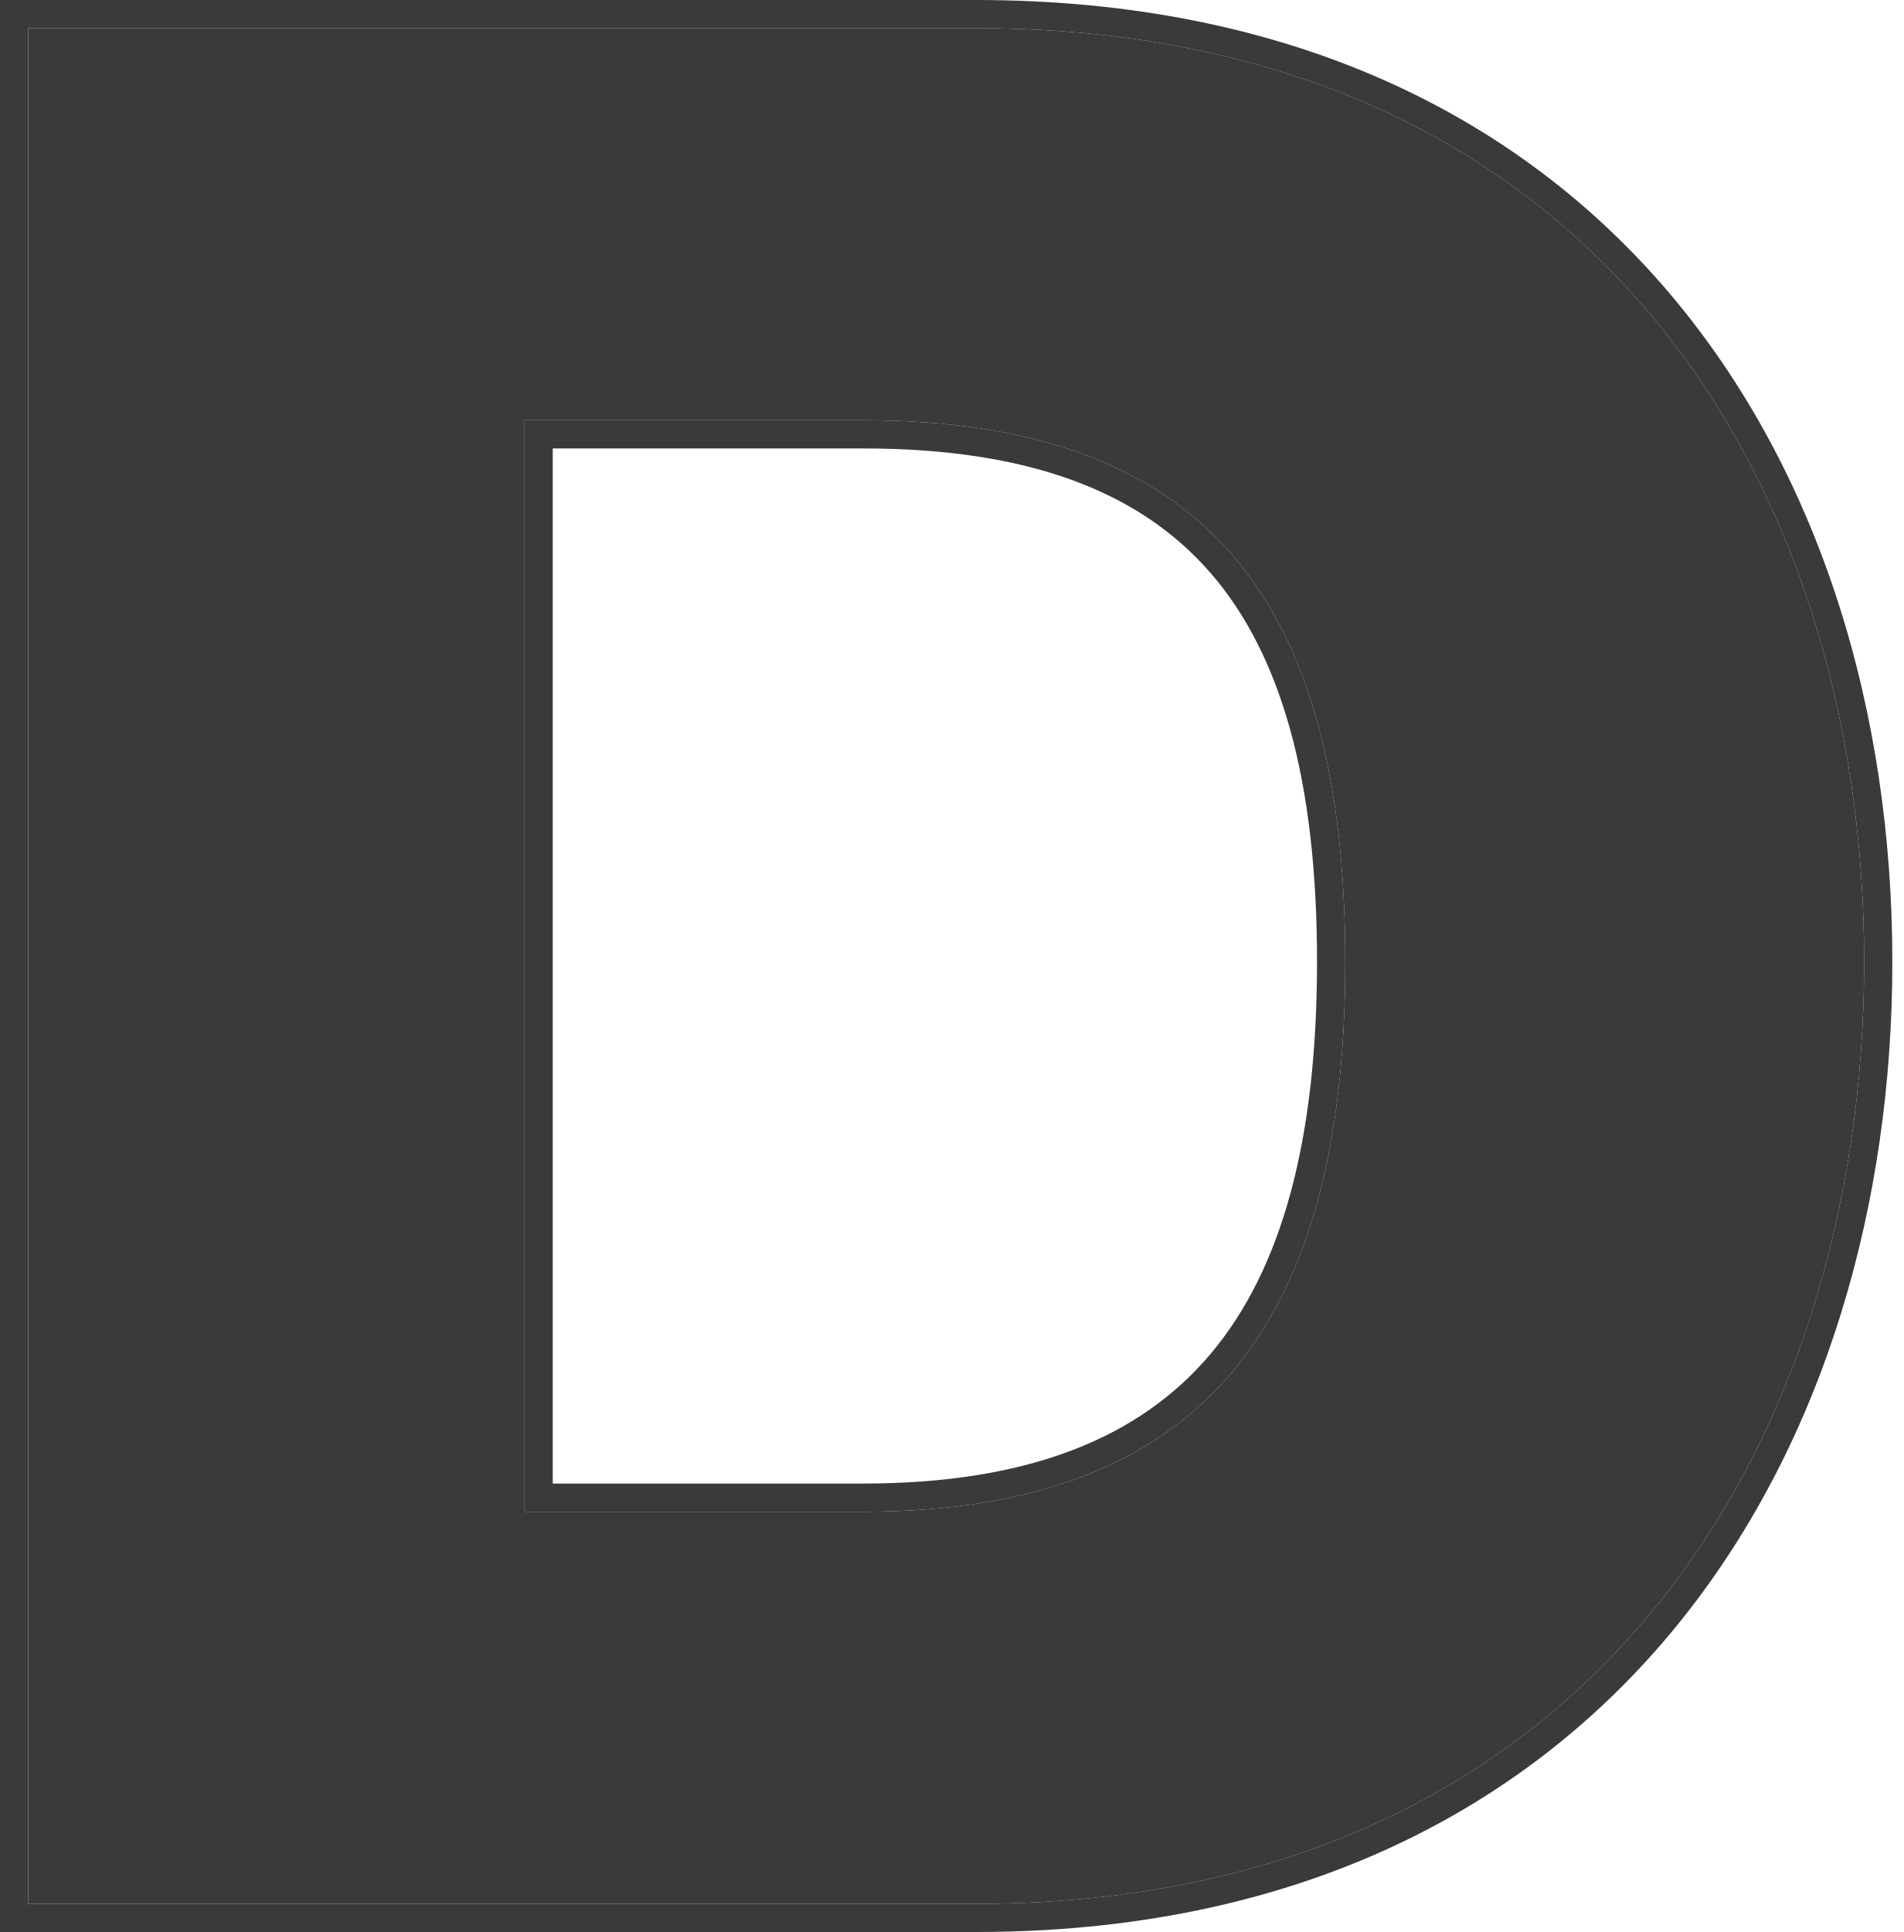
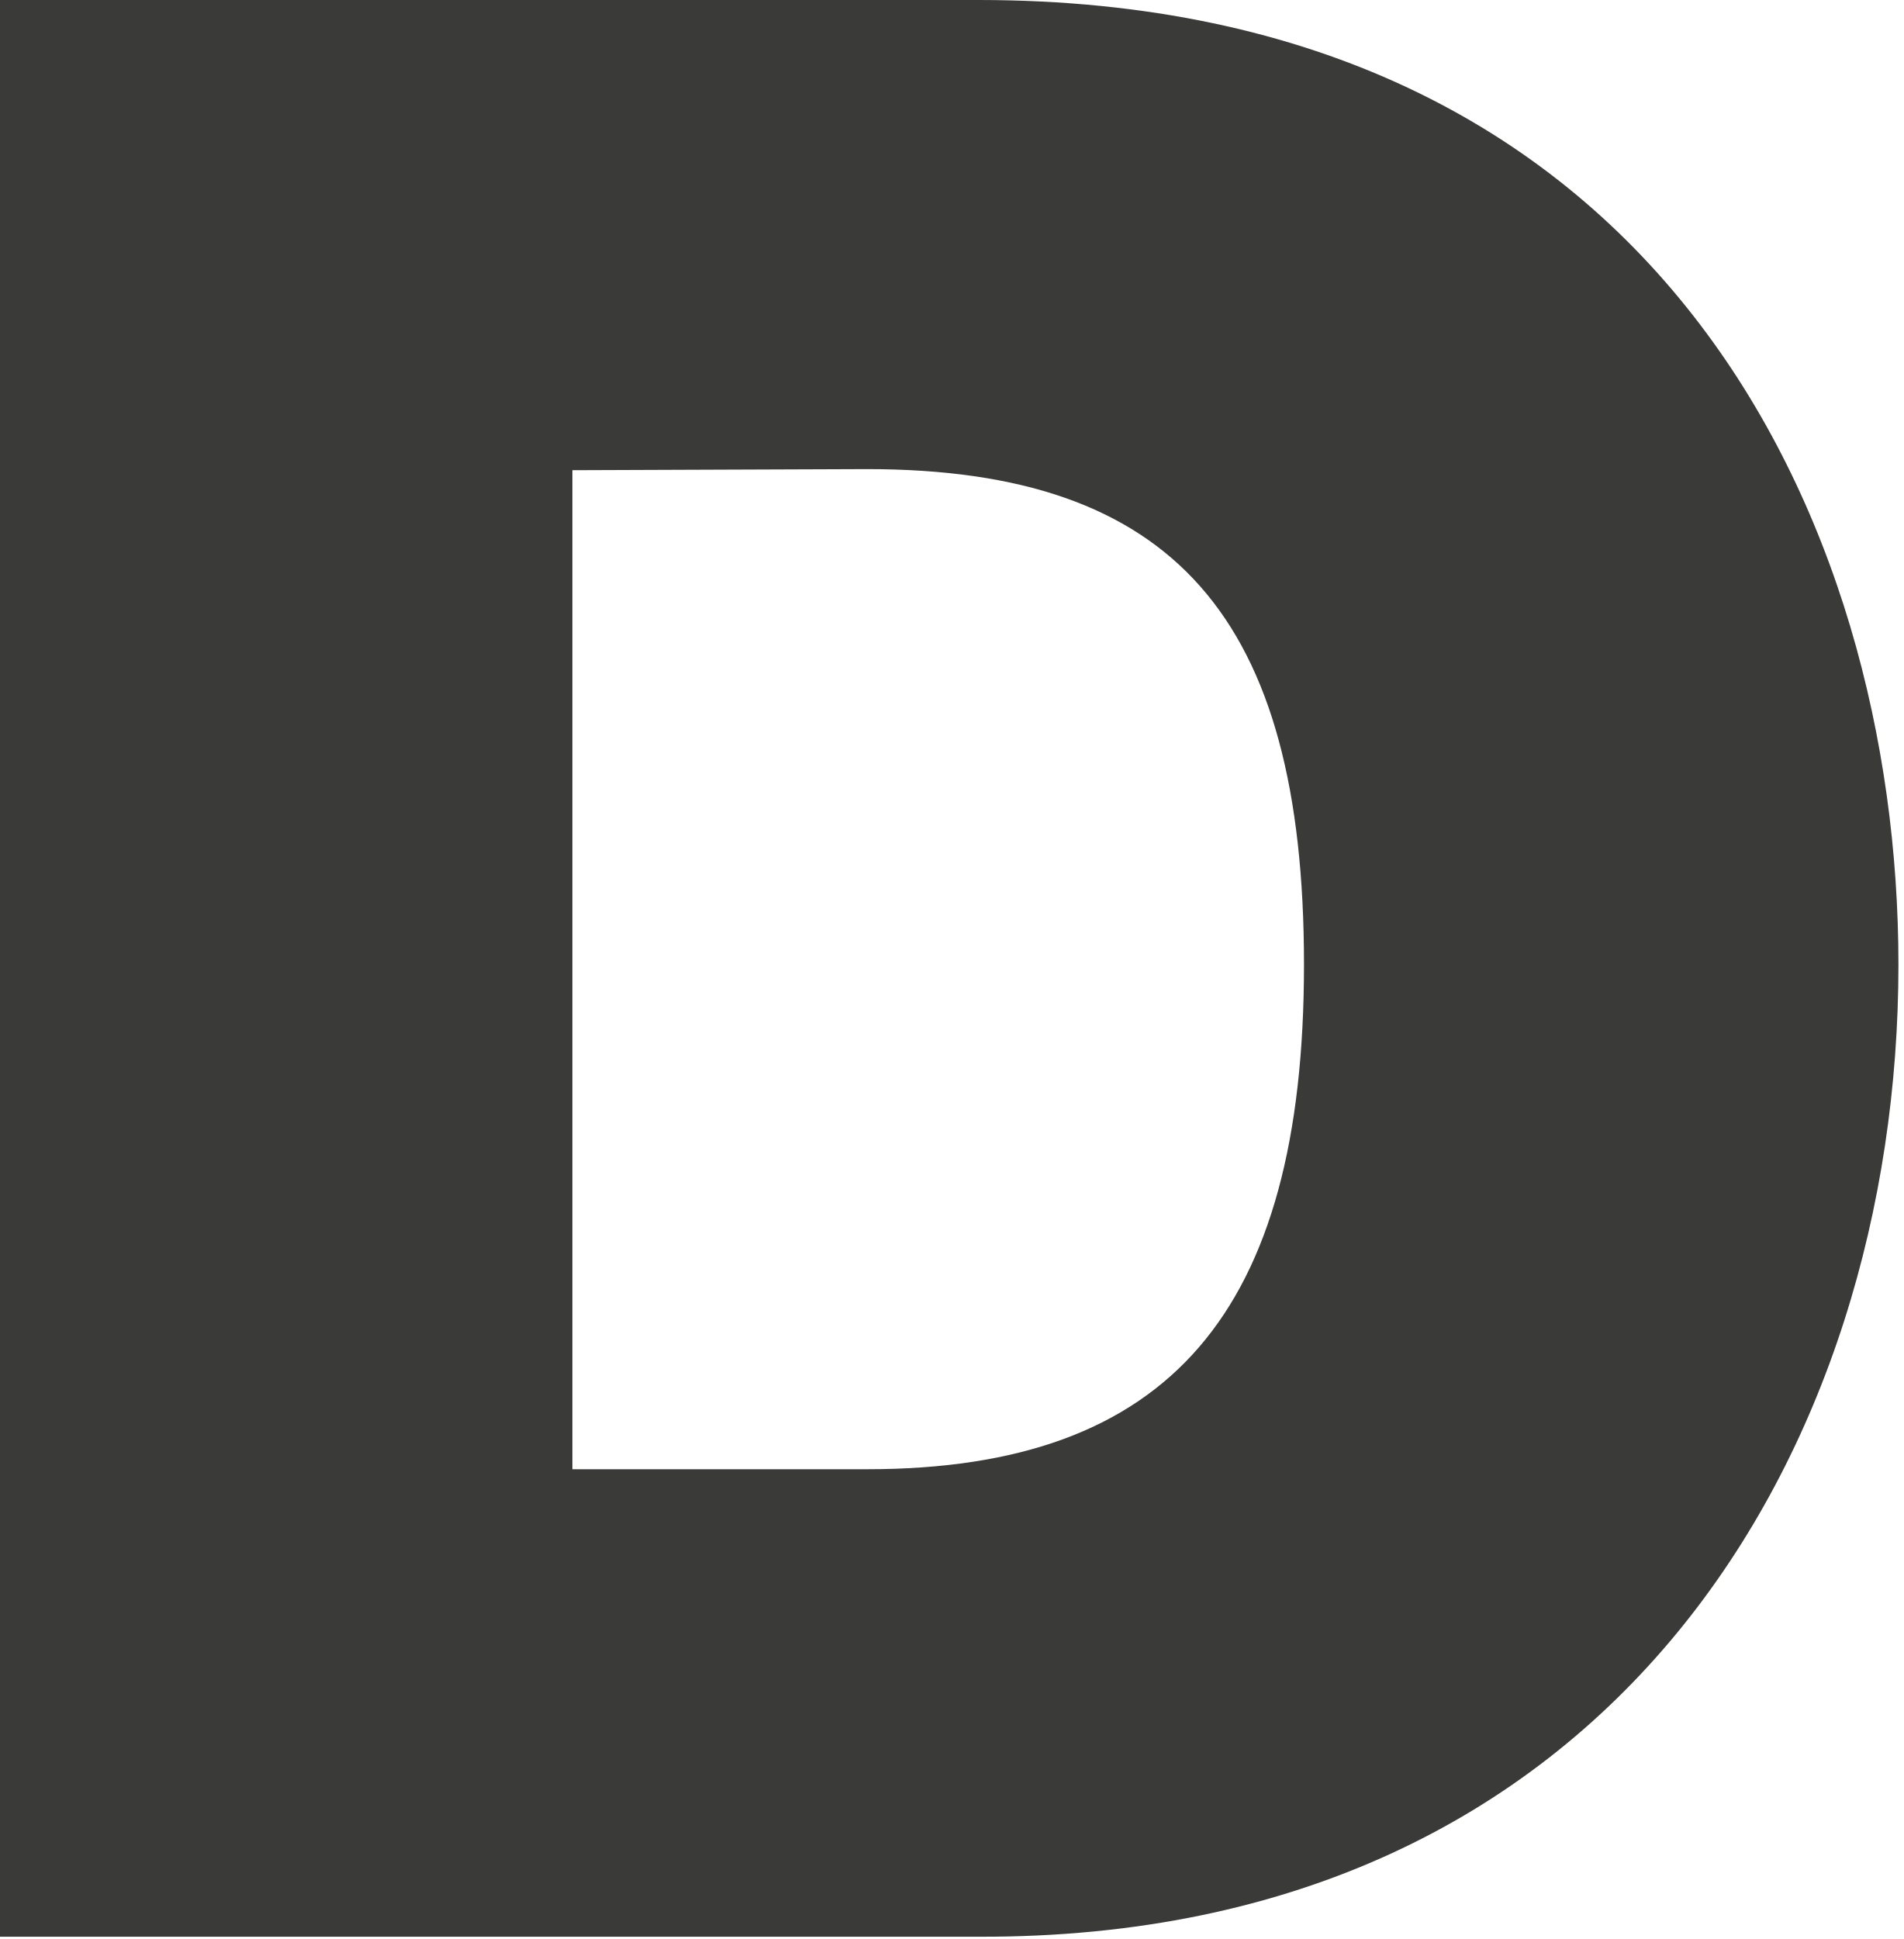
- <svg xmlns="http://www.w3.org/2000/svg" width="135" height="137" viewBox="0 0 135 137" fill="none">
-   <path d="M2 135V2H69.2C112.4 2 132.2 33.6 132.2 68.2C132.2 102.8 112.4 135 69.2 135H2ZM37.2 107.2H61.2C85.4 107.2 95.4 93.8 95.4 68.2C95.4 42.2 85.2 29.8 61.2 29.8H37.2V107.2Z" fill="#3A3A39" />
-   <path d="M0 0H69.2V2H2V135H69.2C111.725 135 131.575 103.799 132.186 69.82L132.2 68.2C132.2 33.87 112.708 2.494 70.208 2.006L69.2 2V0C91.334 0 107.663 8.119 118.427 20.833C129.149 33.498 134.2 50.542 134.2 68.2L134.186 69.853C133.879 86.927 128.816 103.446 118.435 115.858C107.676 128.722 91.347 137 69.2 137H0V0ZM93.4 68.2C93.4 55.399 90.878 46.383 85.794 40.566C80.762 34.809 72.874 31.8 61.2 31.8H39.2V105.2H61.2V107.2H37.2V29.8H61.2C85.2 29.8 95.4 42.2 95.4 68.2L95.393 69.391C95.084 94.215 85.022 107.2 61.2 107.2V105.2C72.934 105.2 80.825 101.964 85.847 96.011C90.929 89.986 93.4 80.8 93.4 68.2Z" fill="#3A3A39" />
+ <svg xmlns="http://www.w3.org/2000/svg" width="107" height="109" viewBox="0 0 107 109" fill="none">
+   <path d="M106.725 54.224C106.725 29.214 93.176 0 55.011 0H0V108.872H55.011C90.757 108.993 106.725 81.442 106.725 54.224ZM48.751 26.371C65.958 26.371 73.307 34.688 73.307 54.224C73.307 73.761 65.747 82.592 48.751 82.592H32.178V26.432L48.751 26.371Z" fill="#3A3A39" />
</svg>
